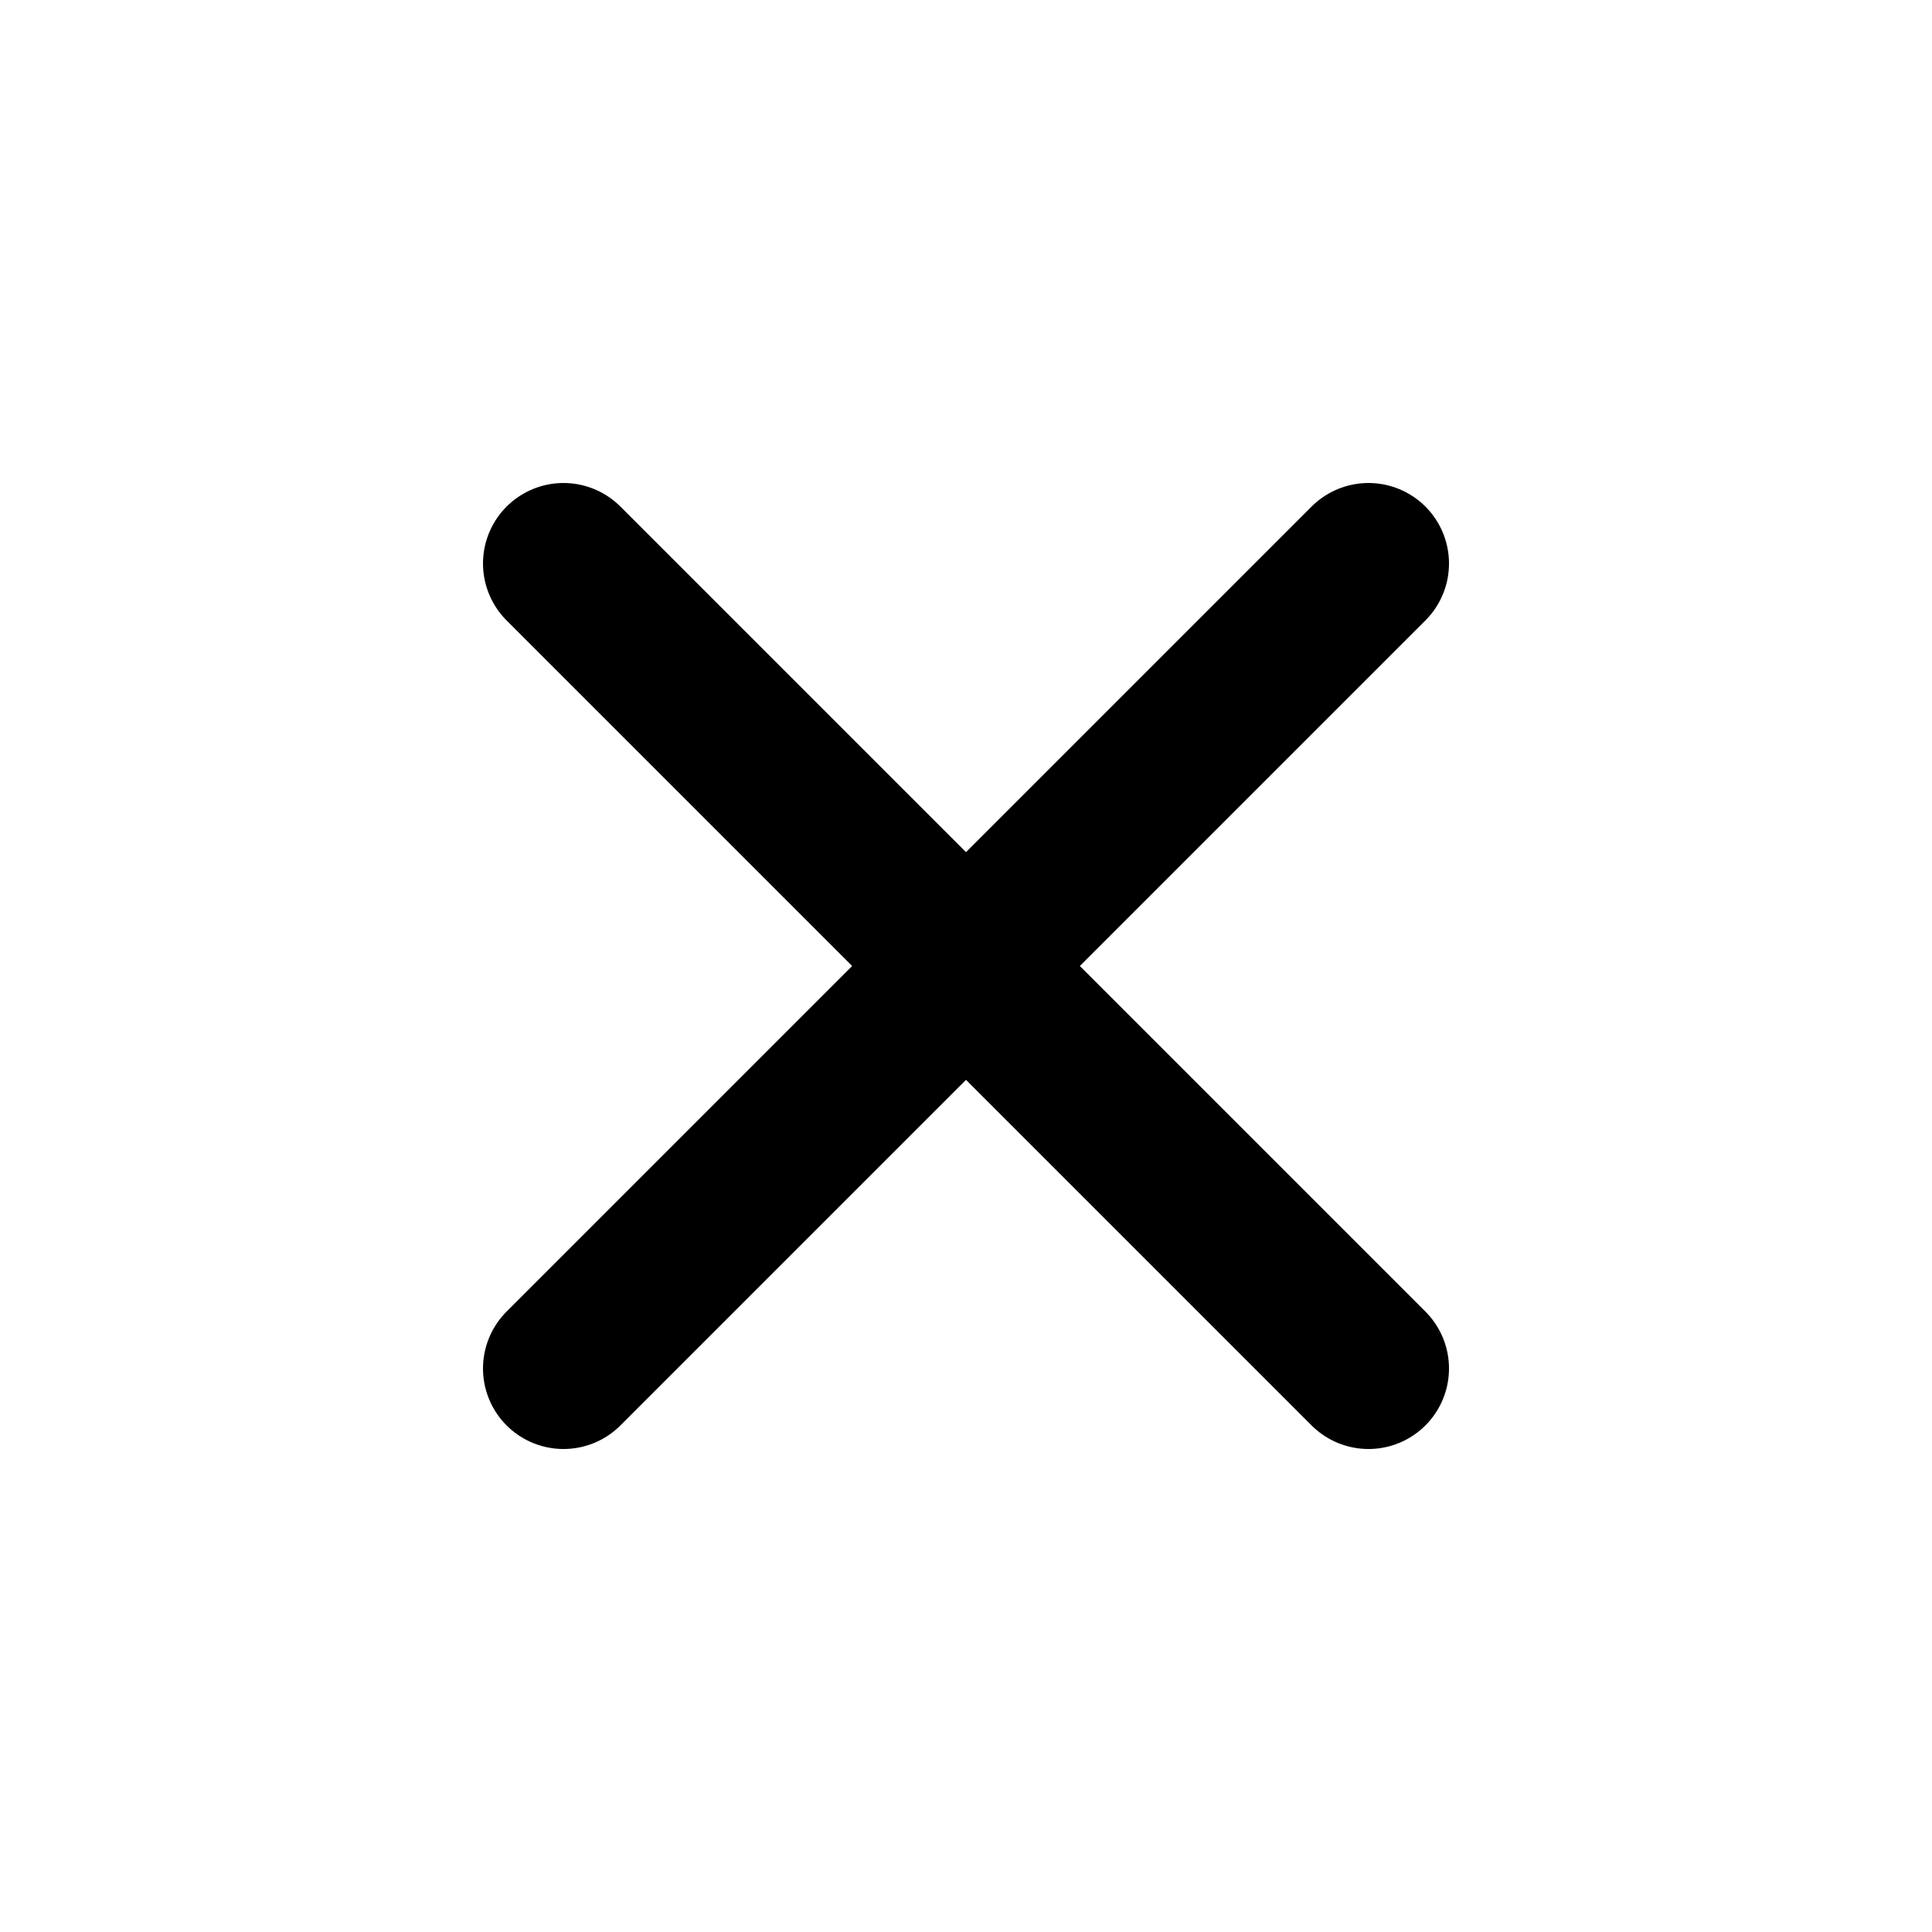
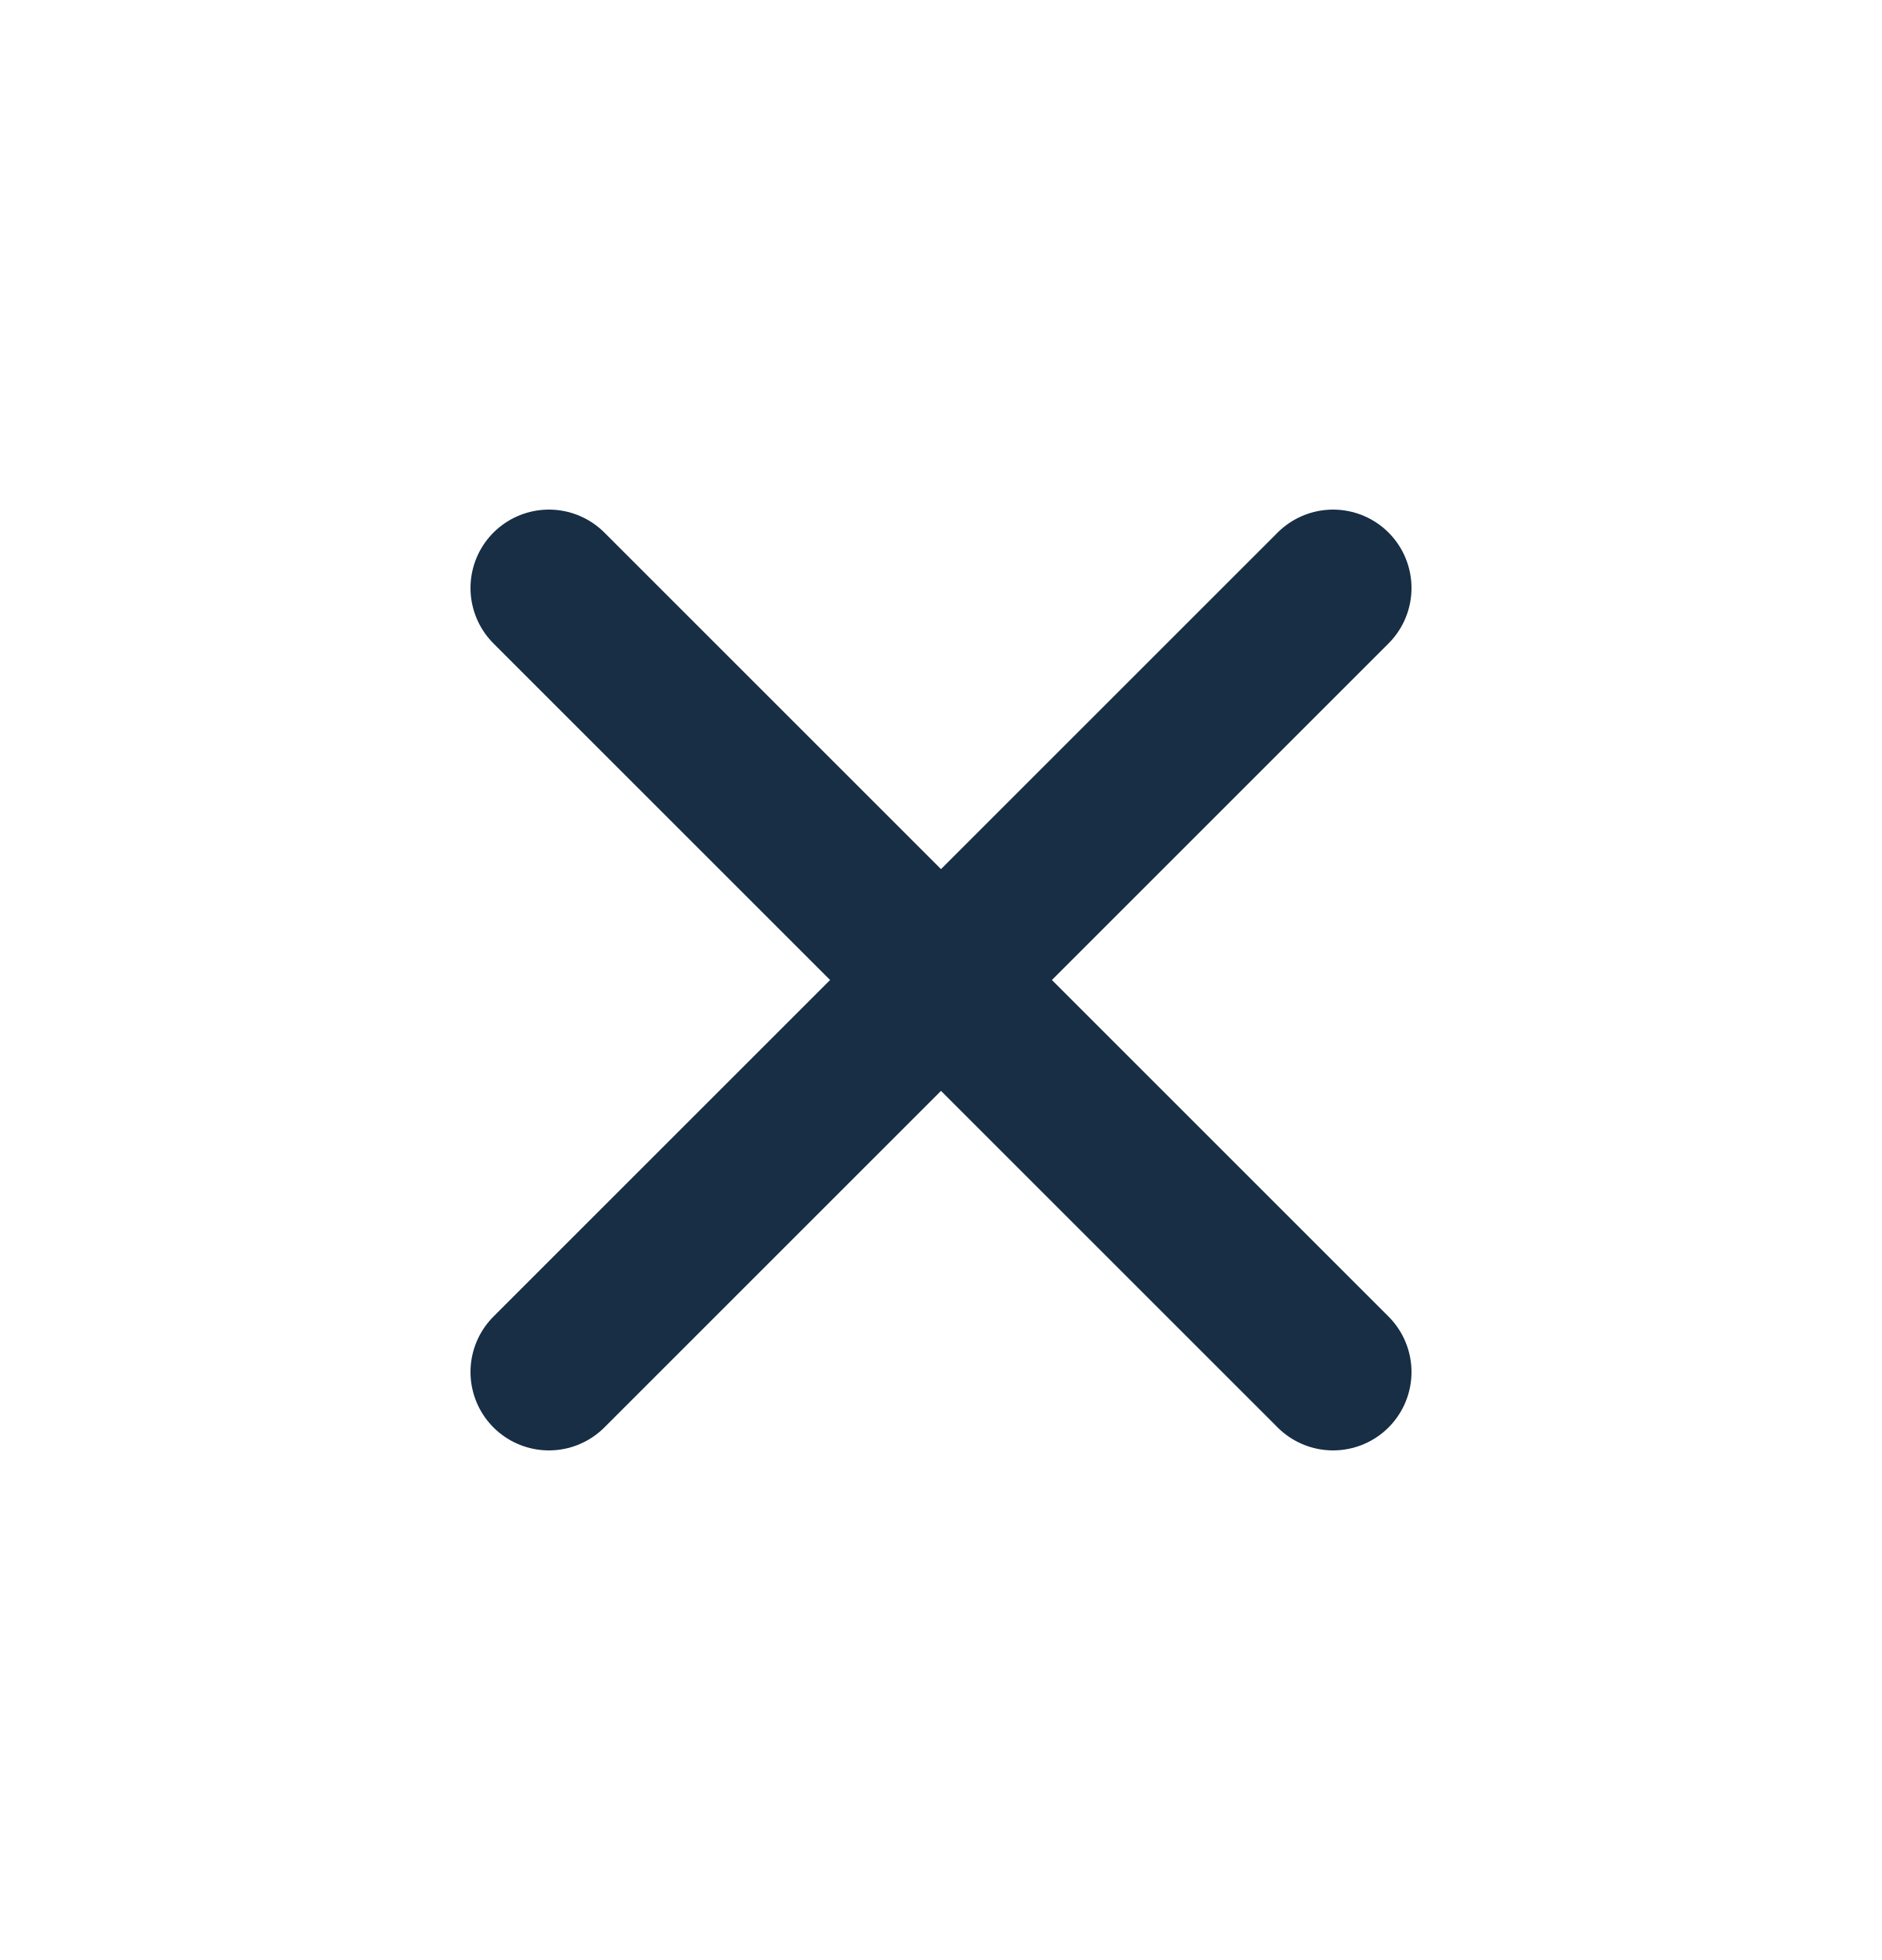
- <svg xmlns="http://www.w3.org/2000/svg" width="24" height="24" viewBox="0 0 24 24" fill="none">
-   <path d="M7 7L17 17M7 17L17 7" stroke="black" stroke-width="2" stroke-linecap="round" stroke-linejoin="round" />
+ <svg xmlns="http://www.w3.org/2000/svg" width="24" height="25" viewBox="0 0 24 25" fill="none">
+   <path d="M7 7.5L17 17.5M7 17.5L17 7.5" stroke="#172E44" stroke-width="2" stroke-linecap="round" stroke-linejoin="round" />
</svg>
